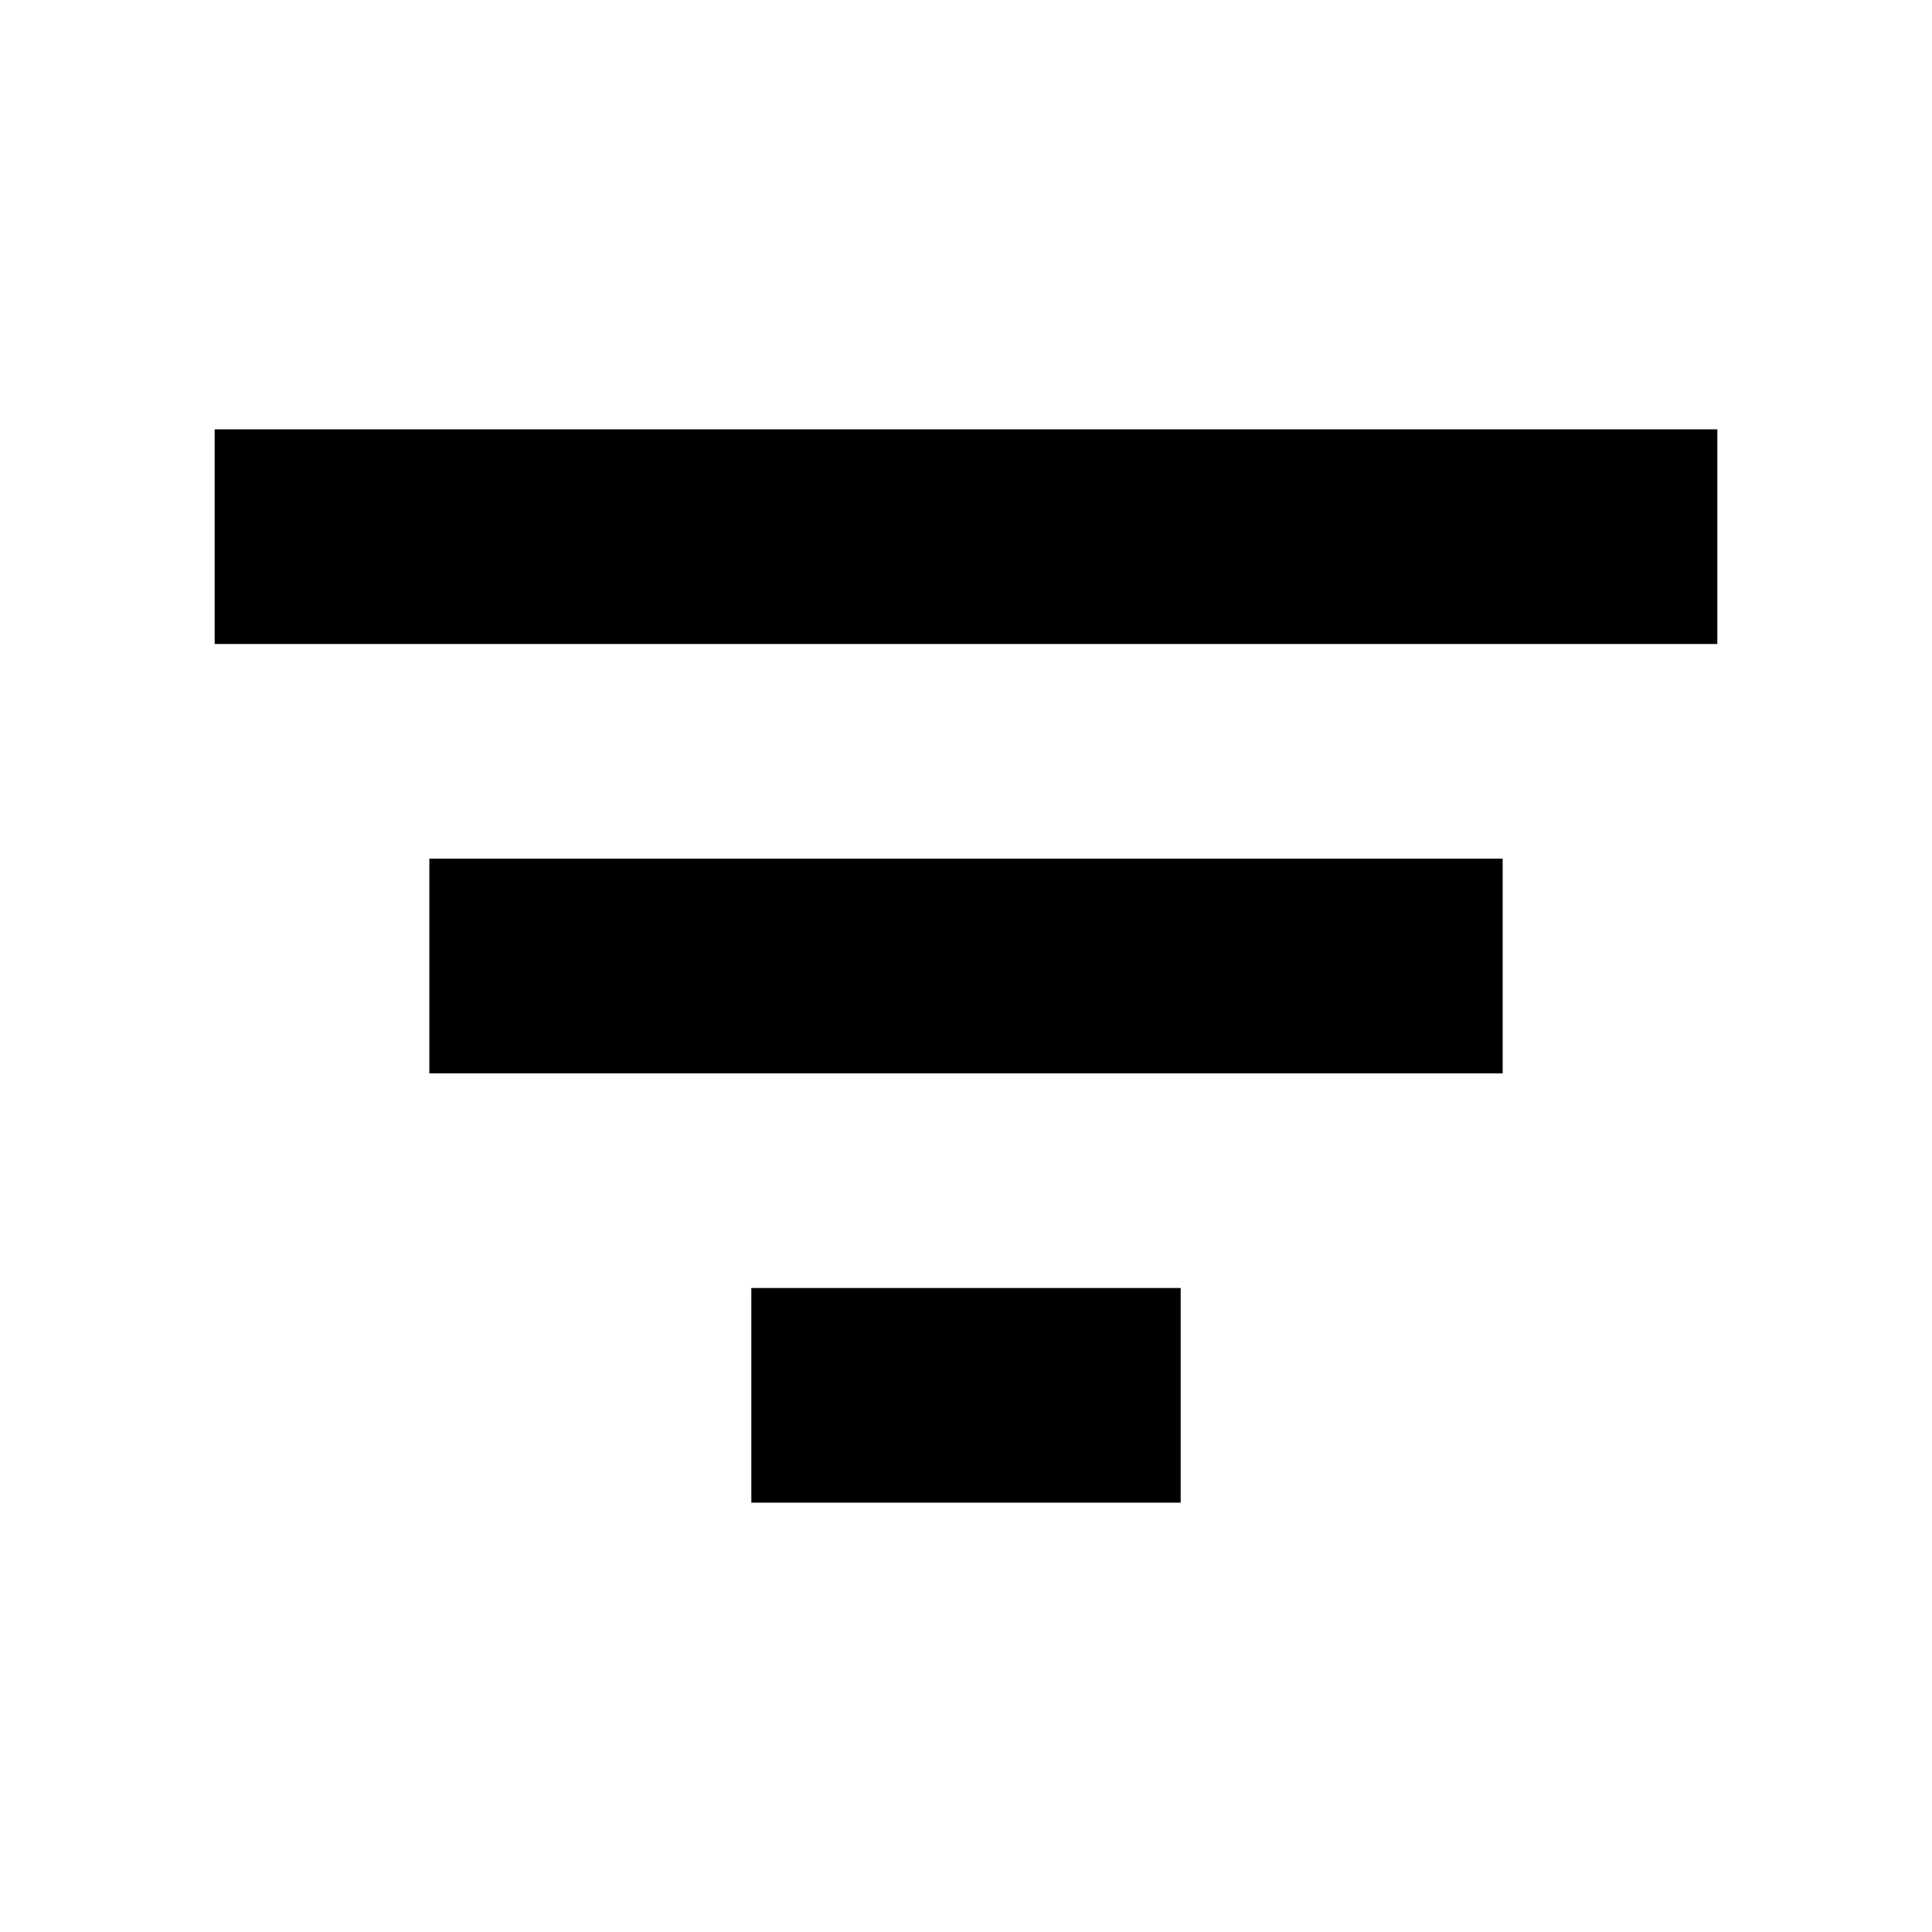
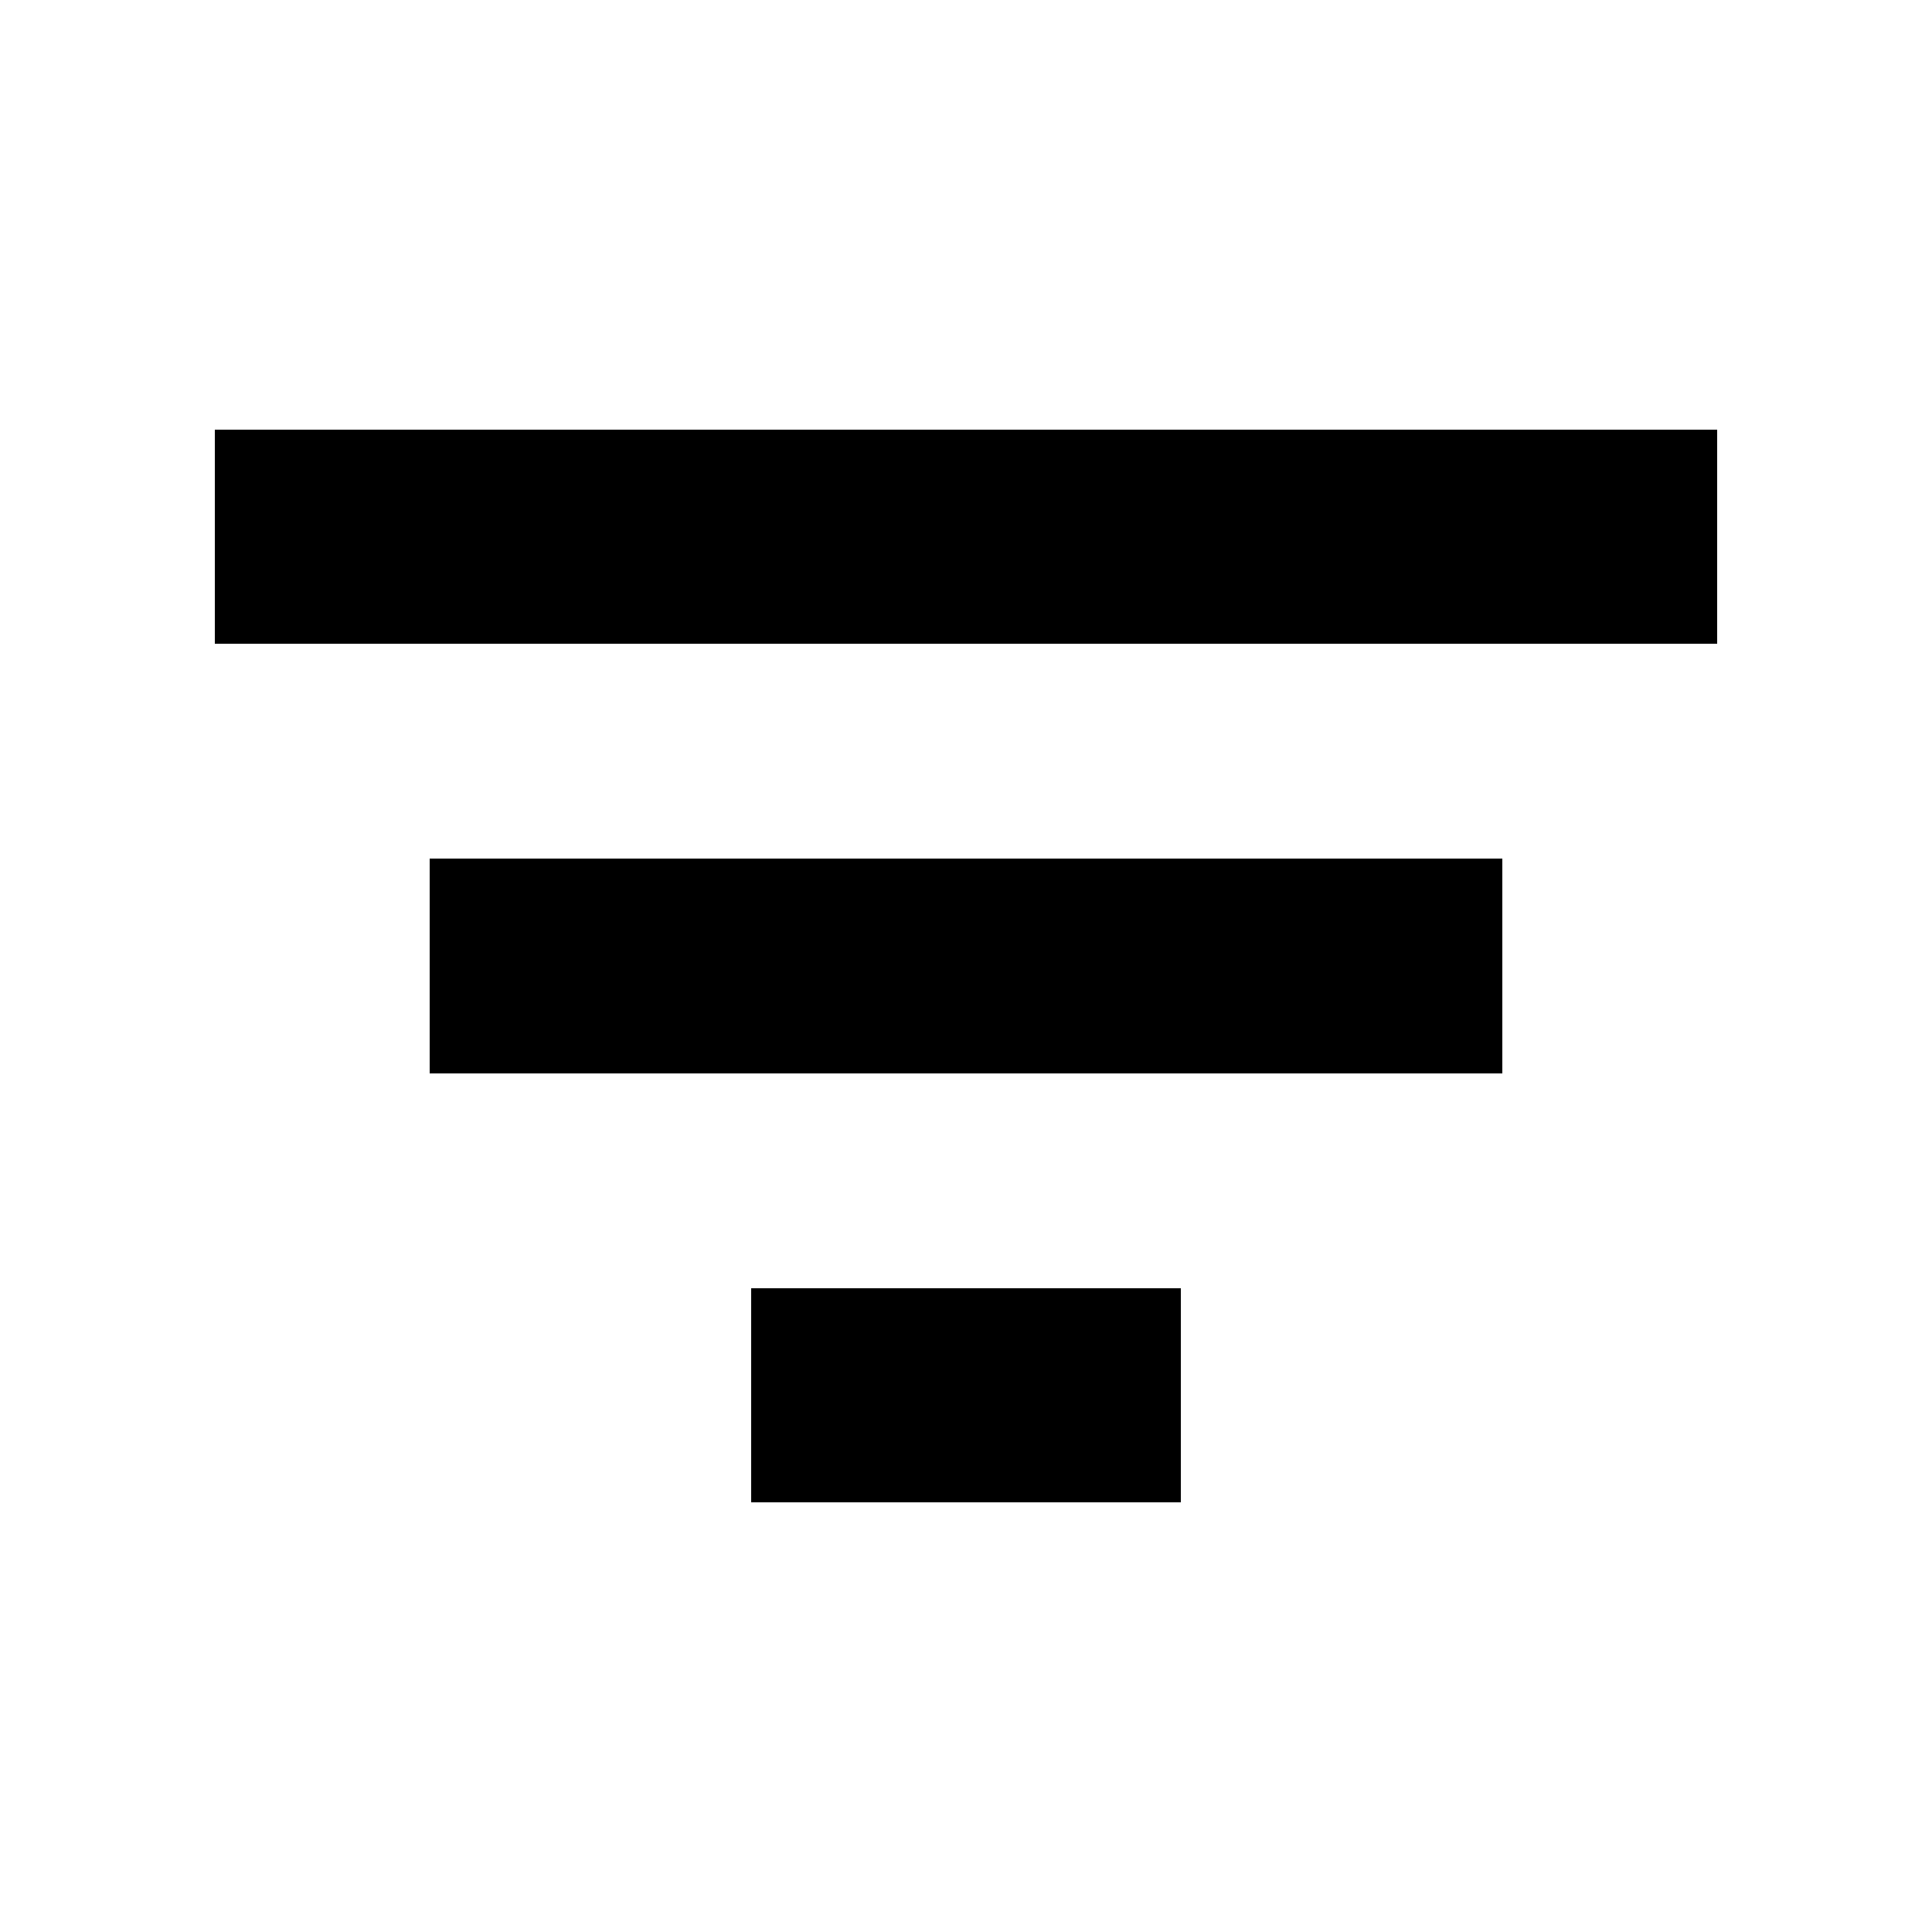
<svg xmlns="http://www.w3.org/2000/svg" version="1.1" id="Layer_1" x="0px" y="0px" width="18px" height="18px" viewBox="0 0 18 18" enable-background="new 0 0 18 18" xml:space="preserve">
-   <rect opacity="0" width="18" height="18" />
-   <path d="M7,14h4v-2H7V14z M2,4v2h14V4H2z M4,10h10V8H4V10z" />
+   <path d="M7,14h4v-2H7V14z M2,4v2h14V4H2z M4,10h10V8H4V10z" shape-rendering="crispEdges" />
</svg>
